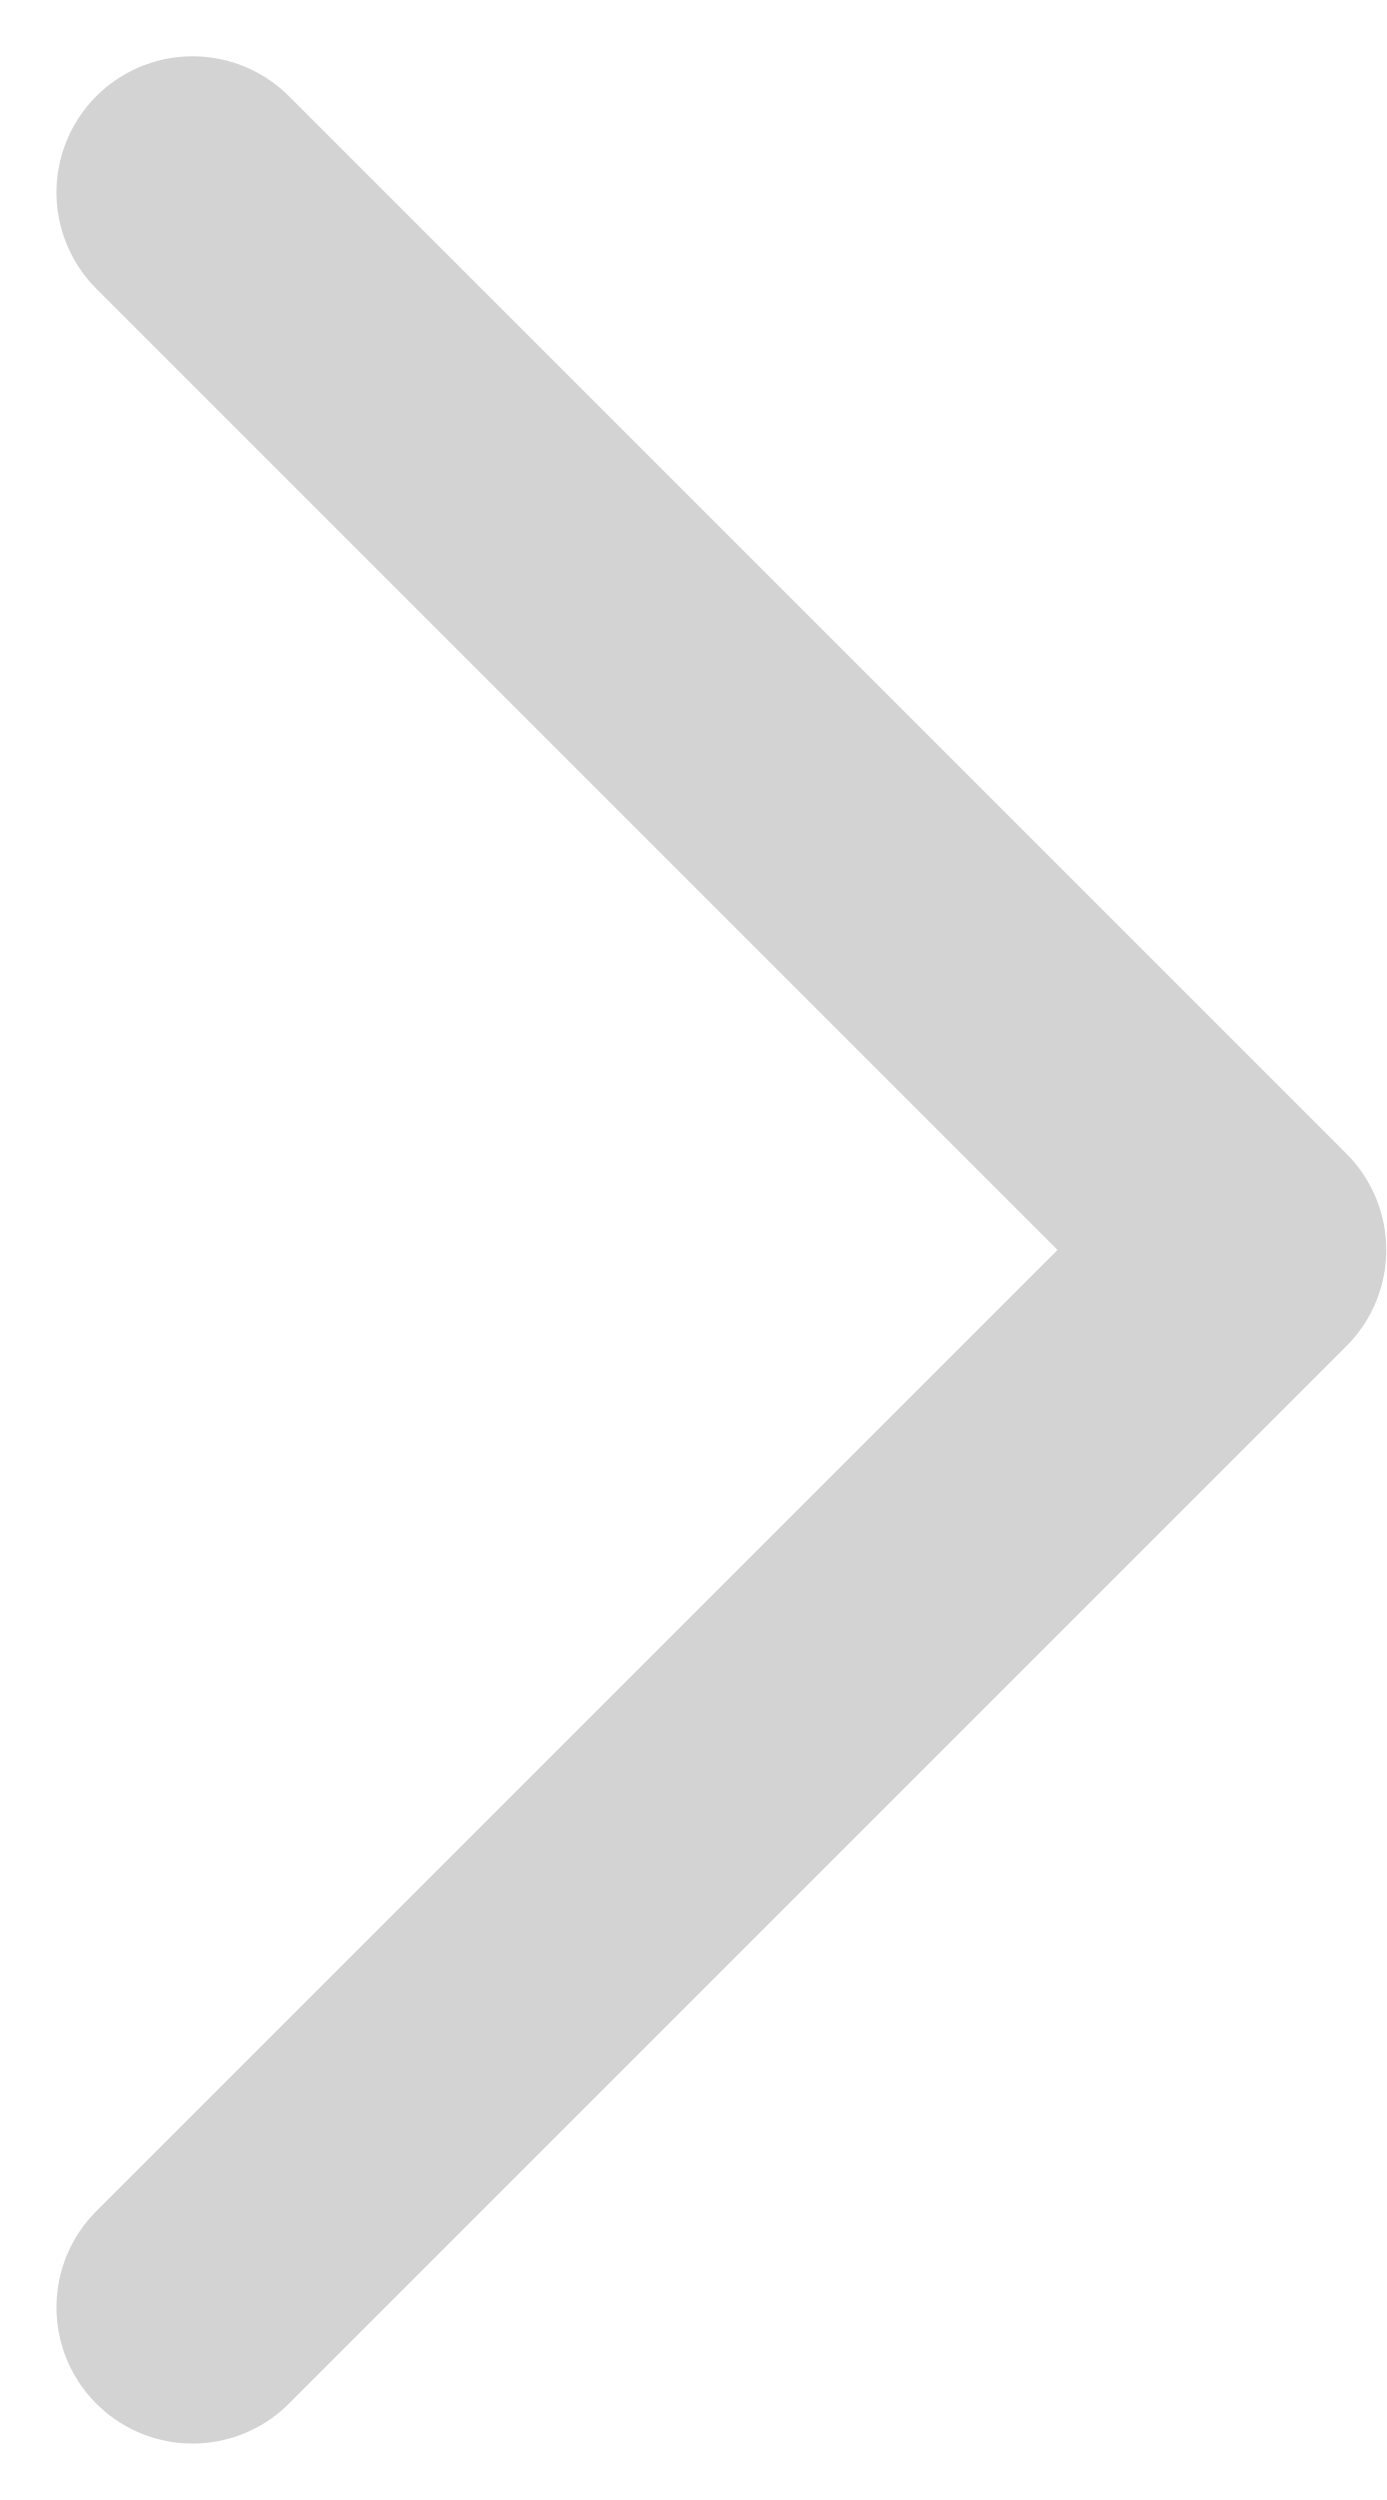
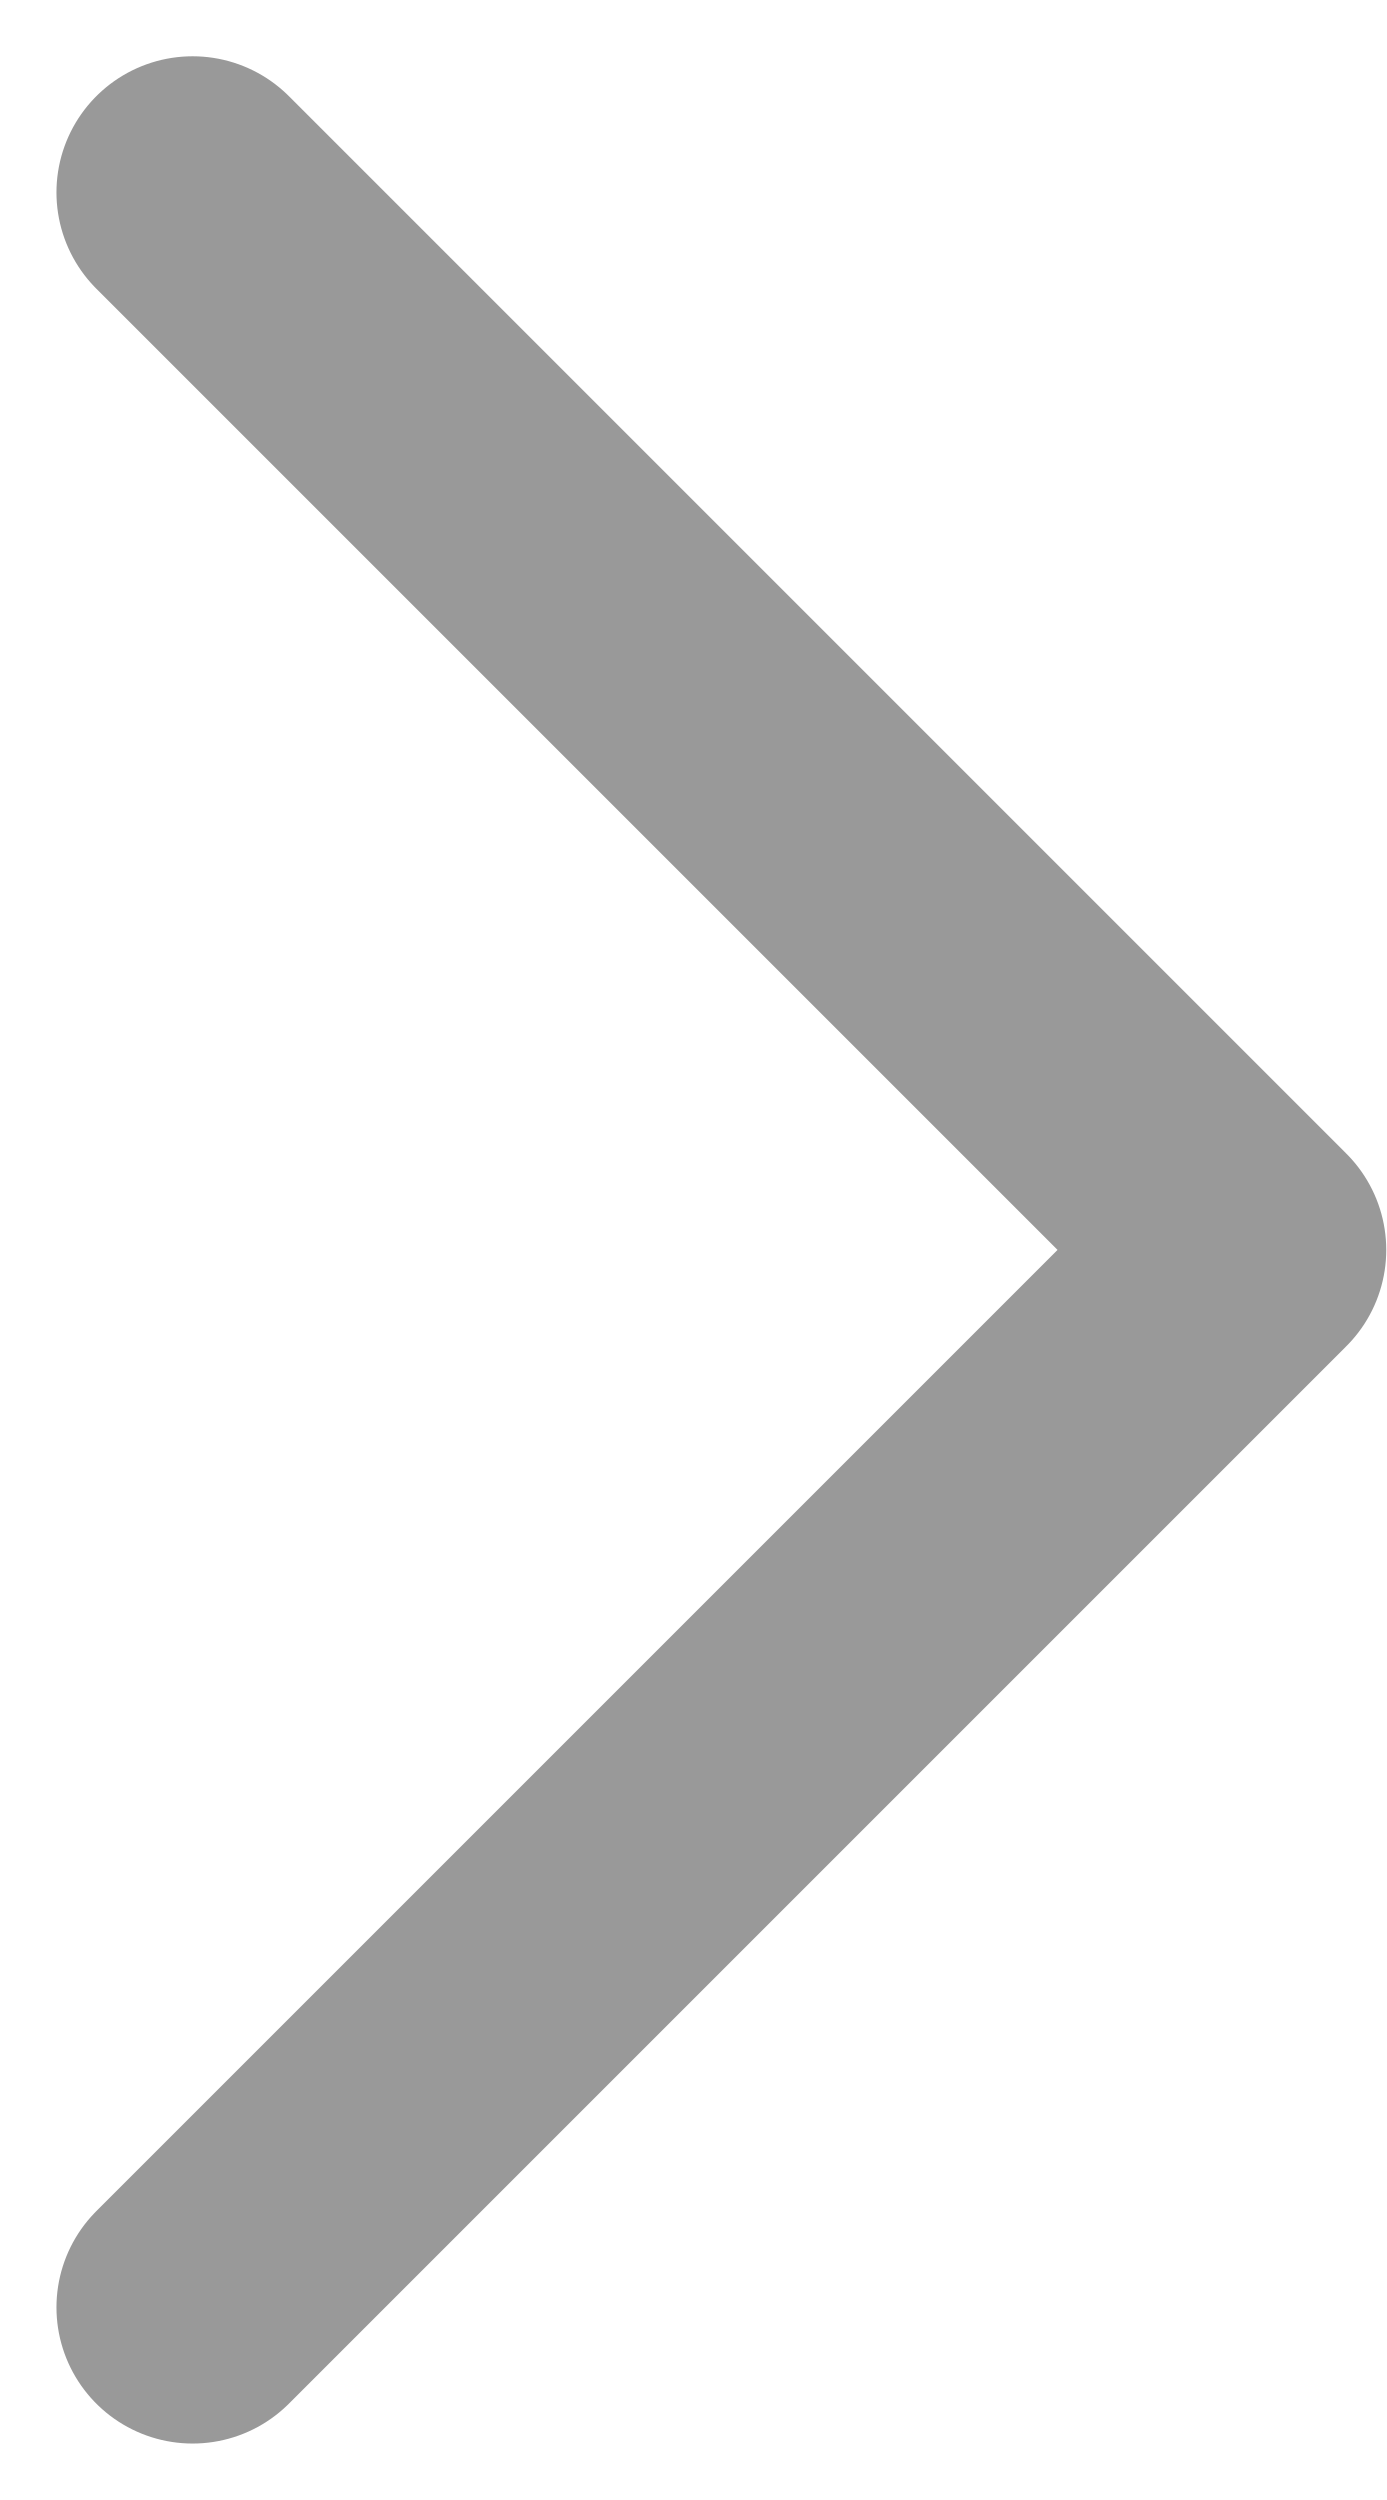
<svg xmlns="http://www.w3.org/2000/svg" width="7.636" height="13.771" viewBox="0 0 7.636 13.771">
-   <path id="패스_6143" data-name="패스 6143" d="M5.825,0,0,5.825,5.825,11.65" transform="translate(6.886 12.71) rotate(180)" fill="none" stroke="#d3d3d3" stroke-linecap="round" stroke-linejoin="round" stroke-width="1.5" />
+   <path id="패스_6143" data-name="패스 6143" d="M5.825,0,0,5.825,5.825,11.65" transform="translate(6.886 12.71) rotate(180)" fill="none" stroke="#999" stroke-linecap="round" stroke-linejoin="round" stroke-width="1.5" />
</svg>
